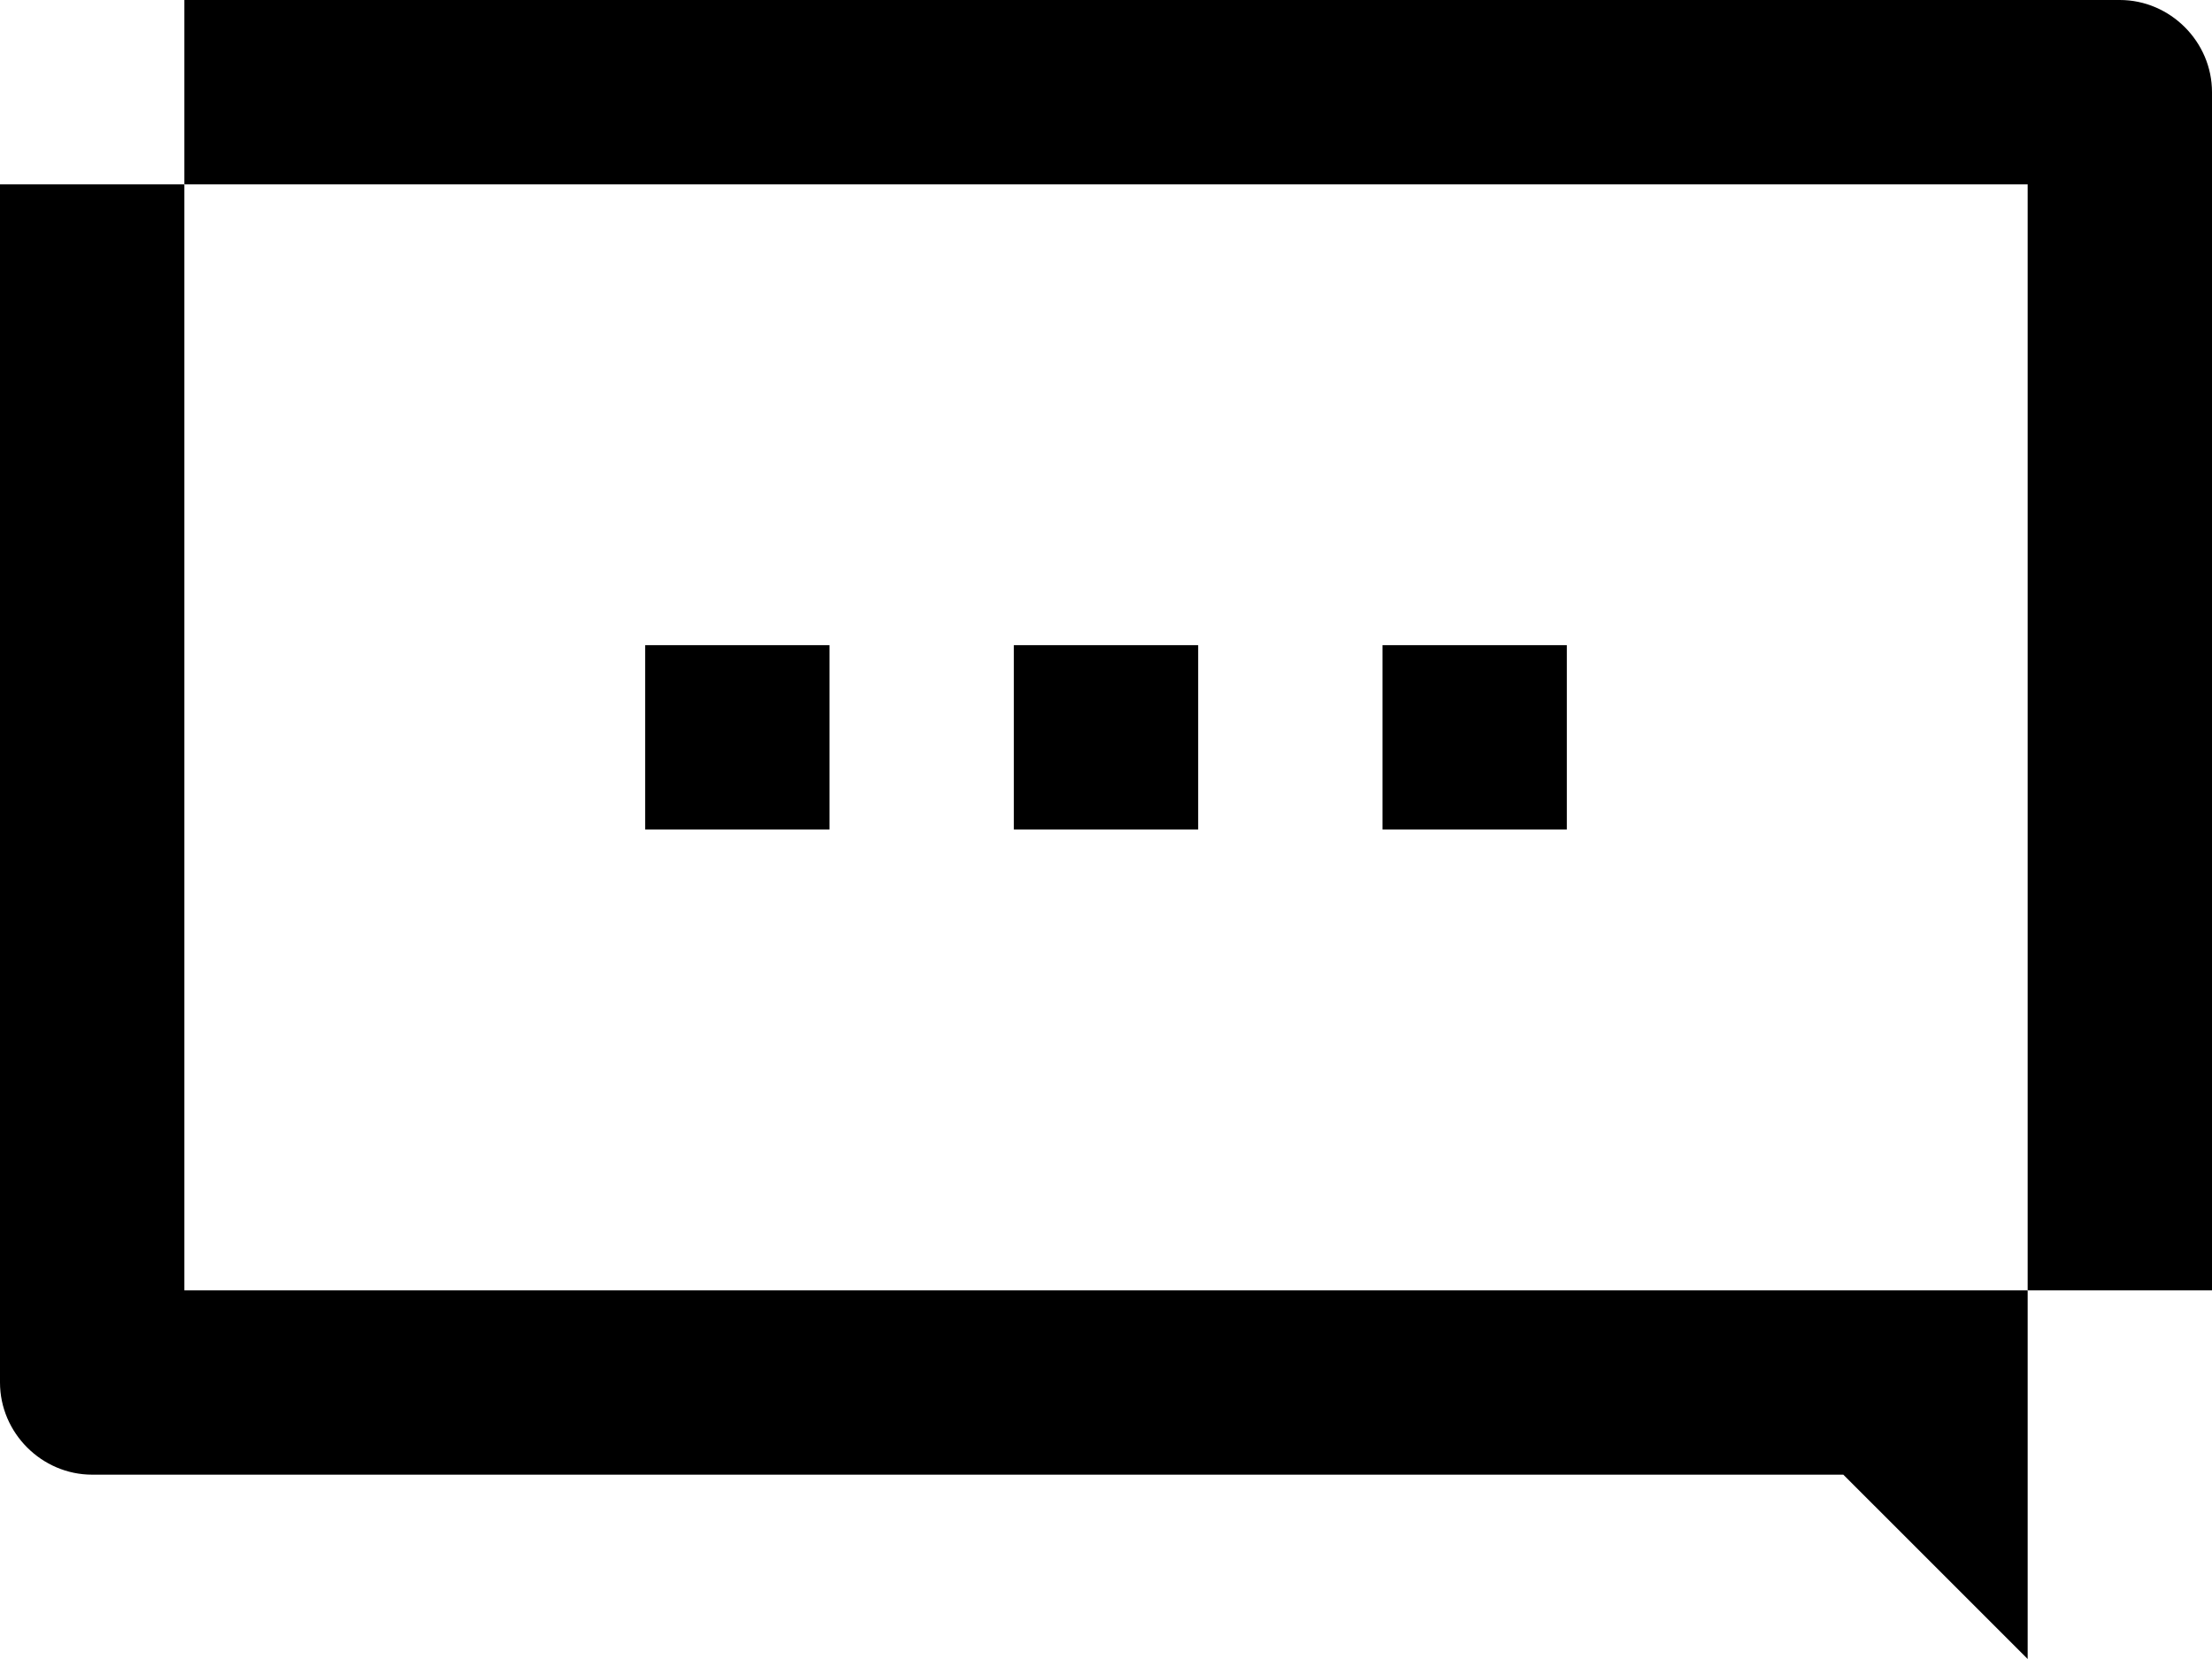
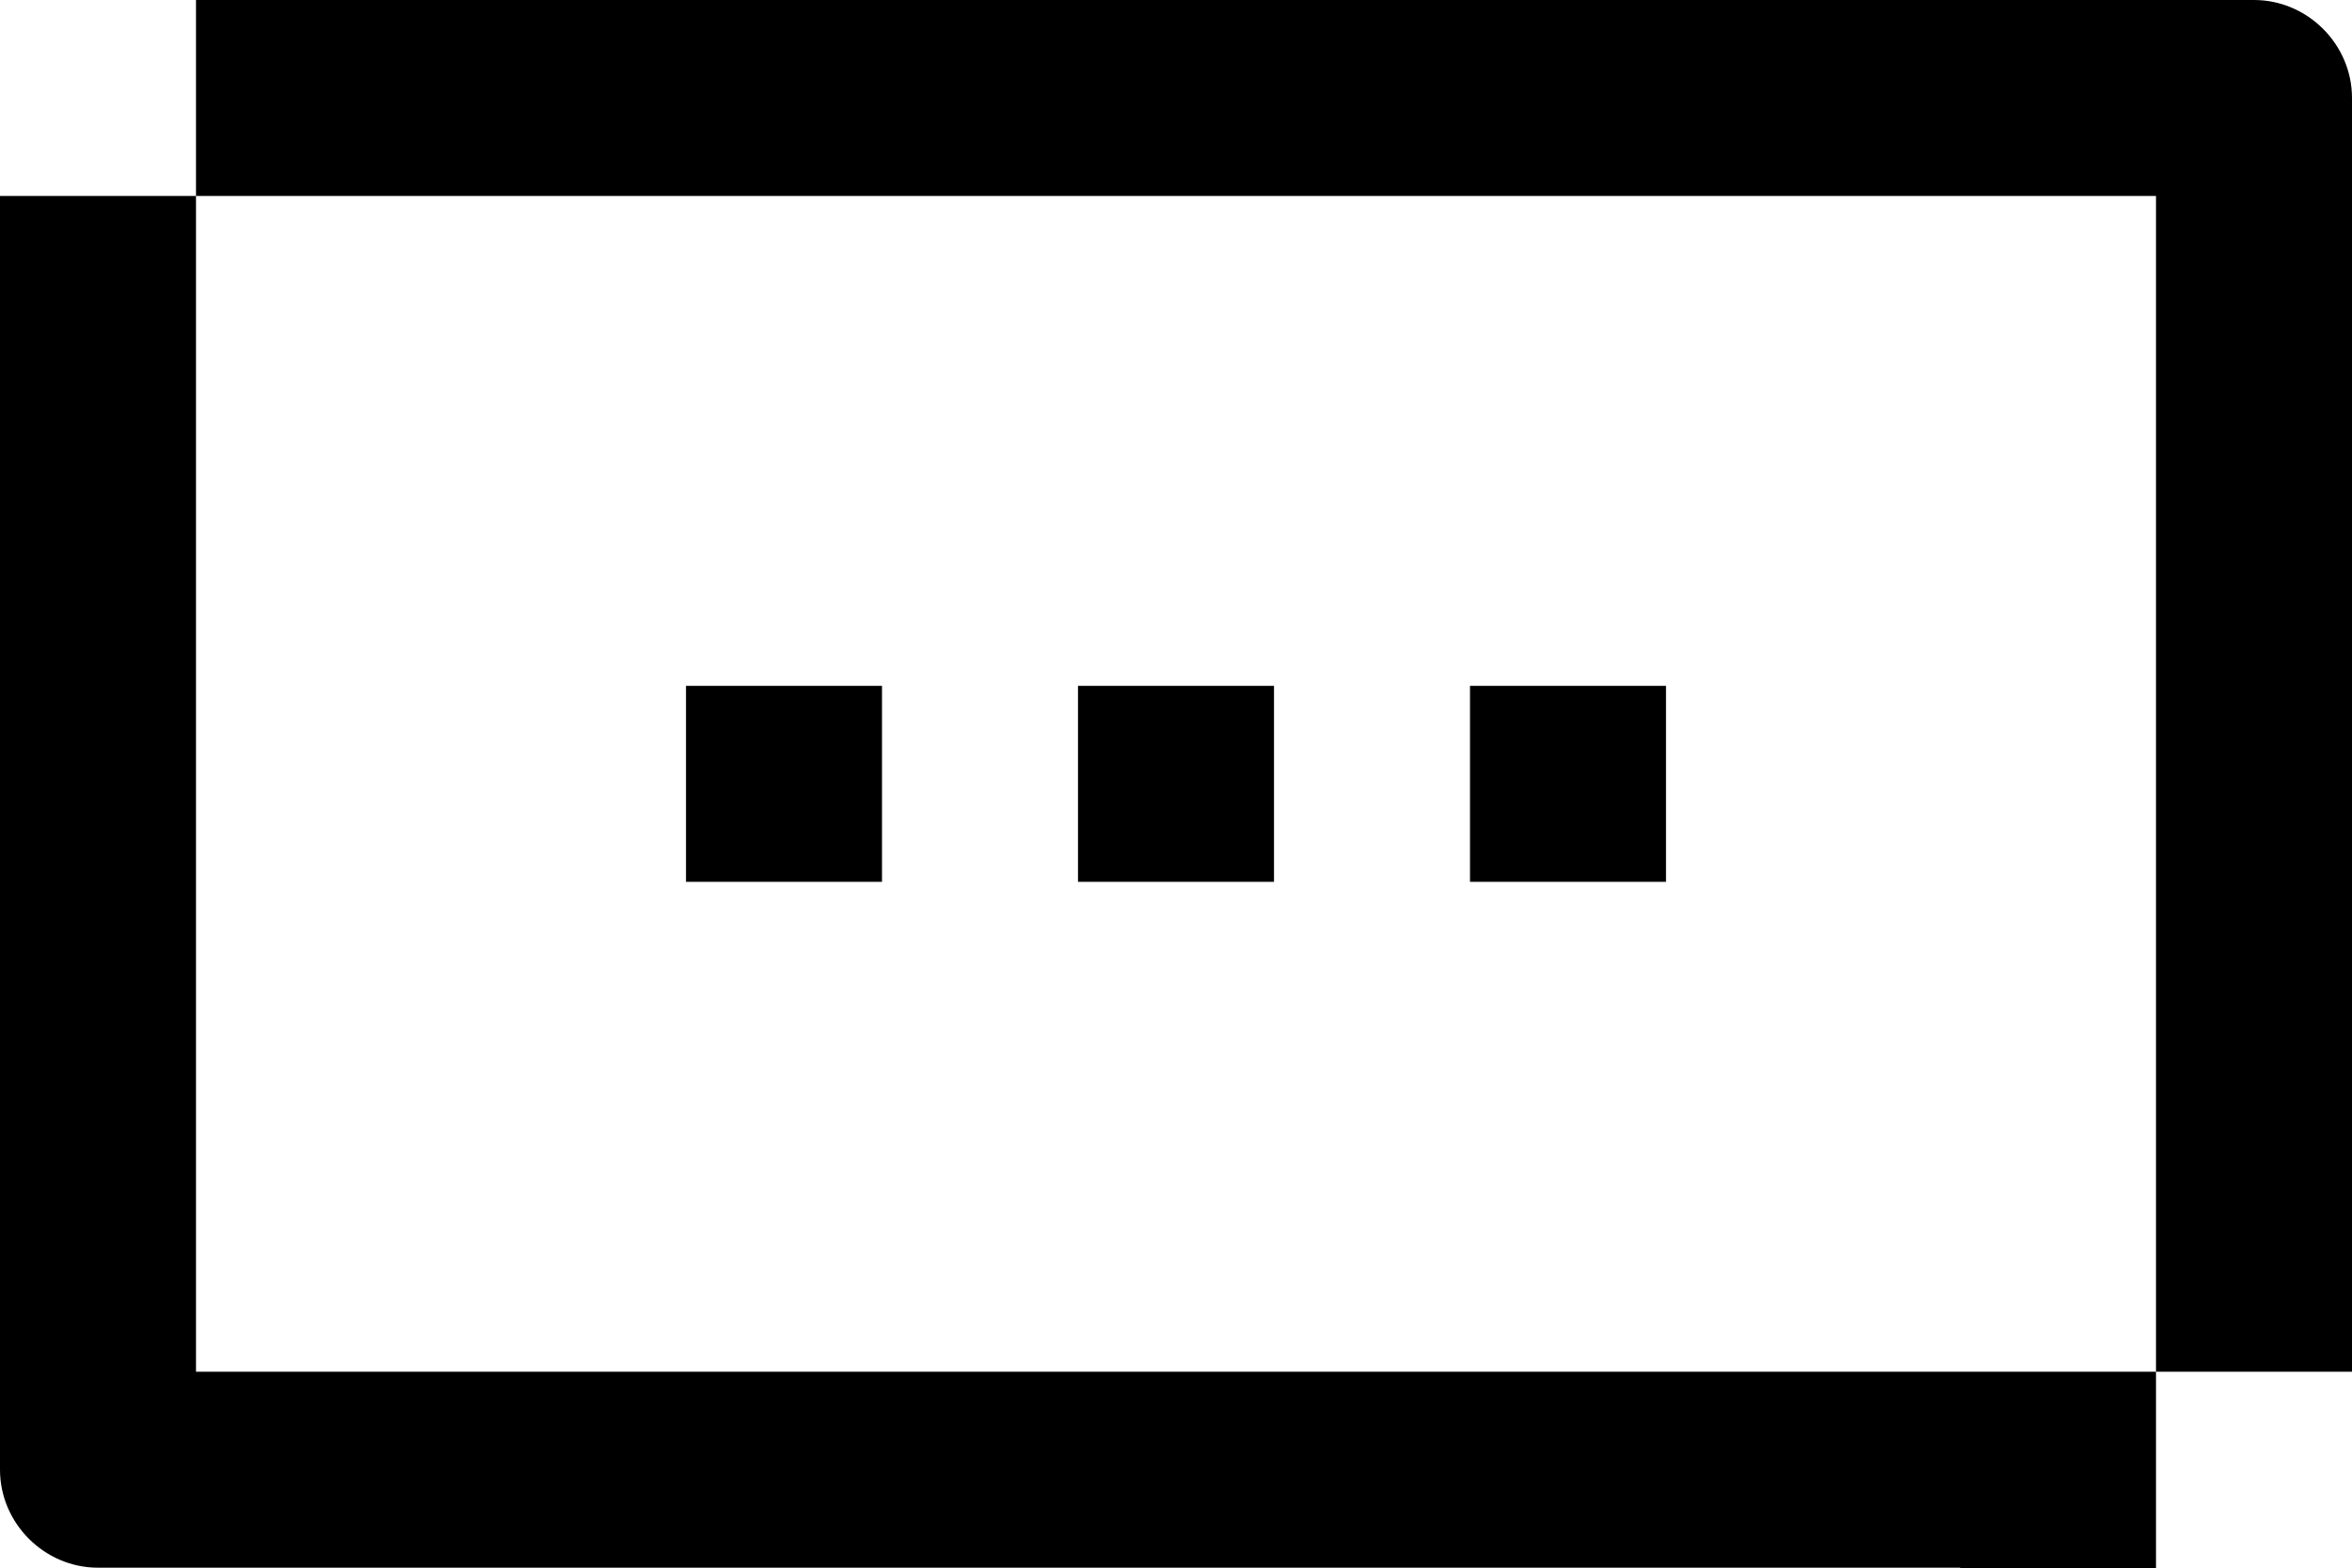
- <svg xmlns="http://www.w3.org/2000/svg" width="100%" height="100%" viewBox="0 0 24 18" fill="currentColor" stroke="none">
+ <svg xmlns="http://www.w3.org/2000/svg" width="100%" height="100%" viewBox="0 0 24 16" fill="currentColor" stroke="none">
  <path d="M23 0H2V2H22V14H24V1C24 0.453 23.547 0 23 0Z" />
  <path d="M2 2H0V15C0 15.547 0.453 16 1 16H20L22 18V14H2V2Z" />
  <path d="M13 7H11V9H13V7Z" />
  <path d="M17 7H15V9H17V7Z" />
  <path d="M9 7H7V9H9V7Z" />
</svg>
